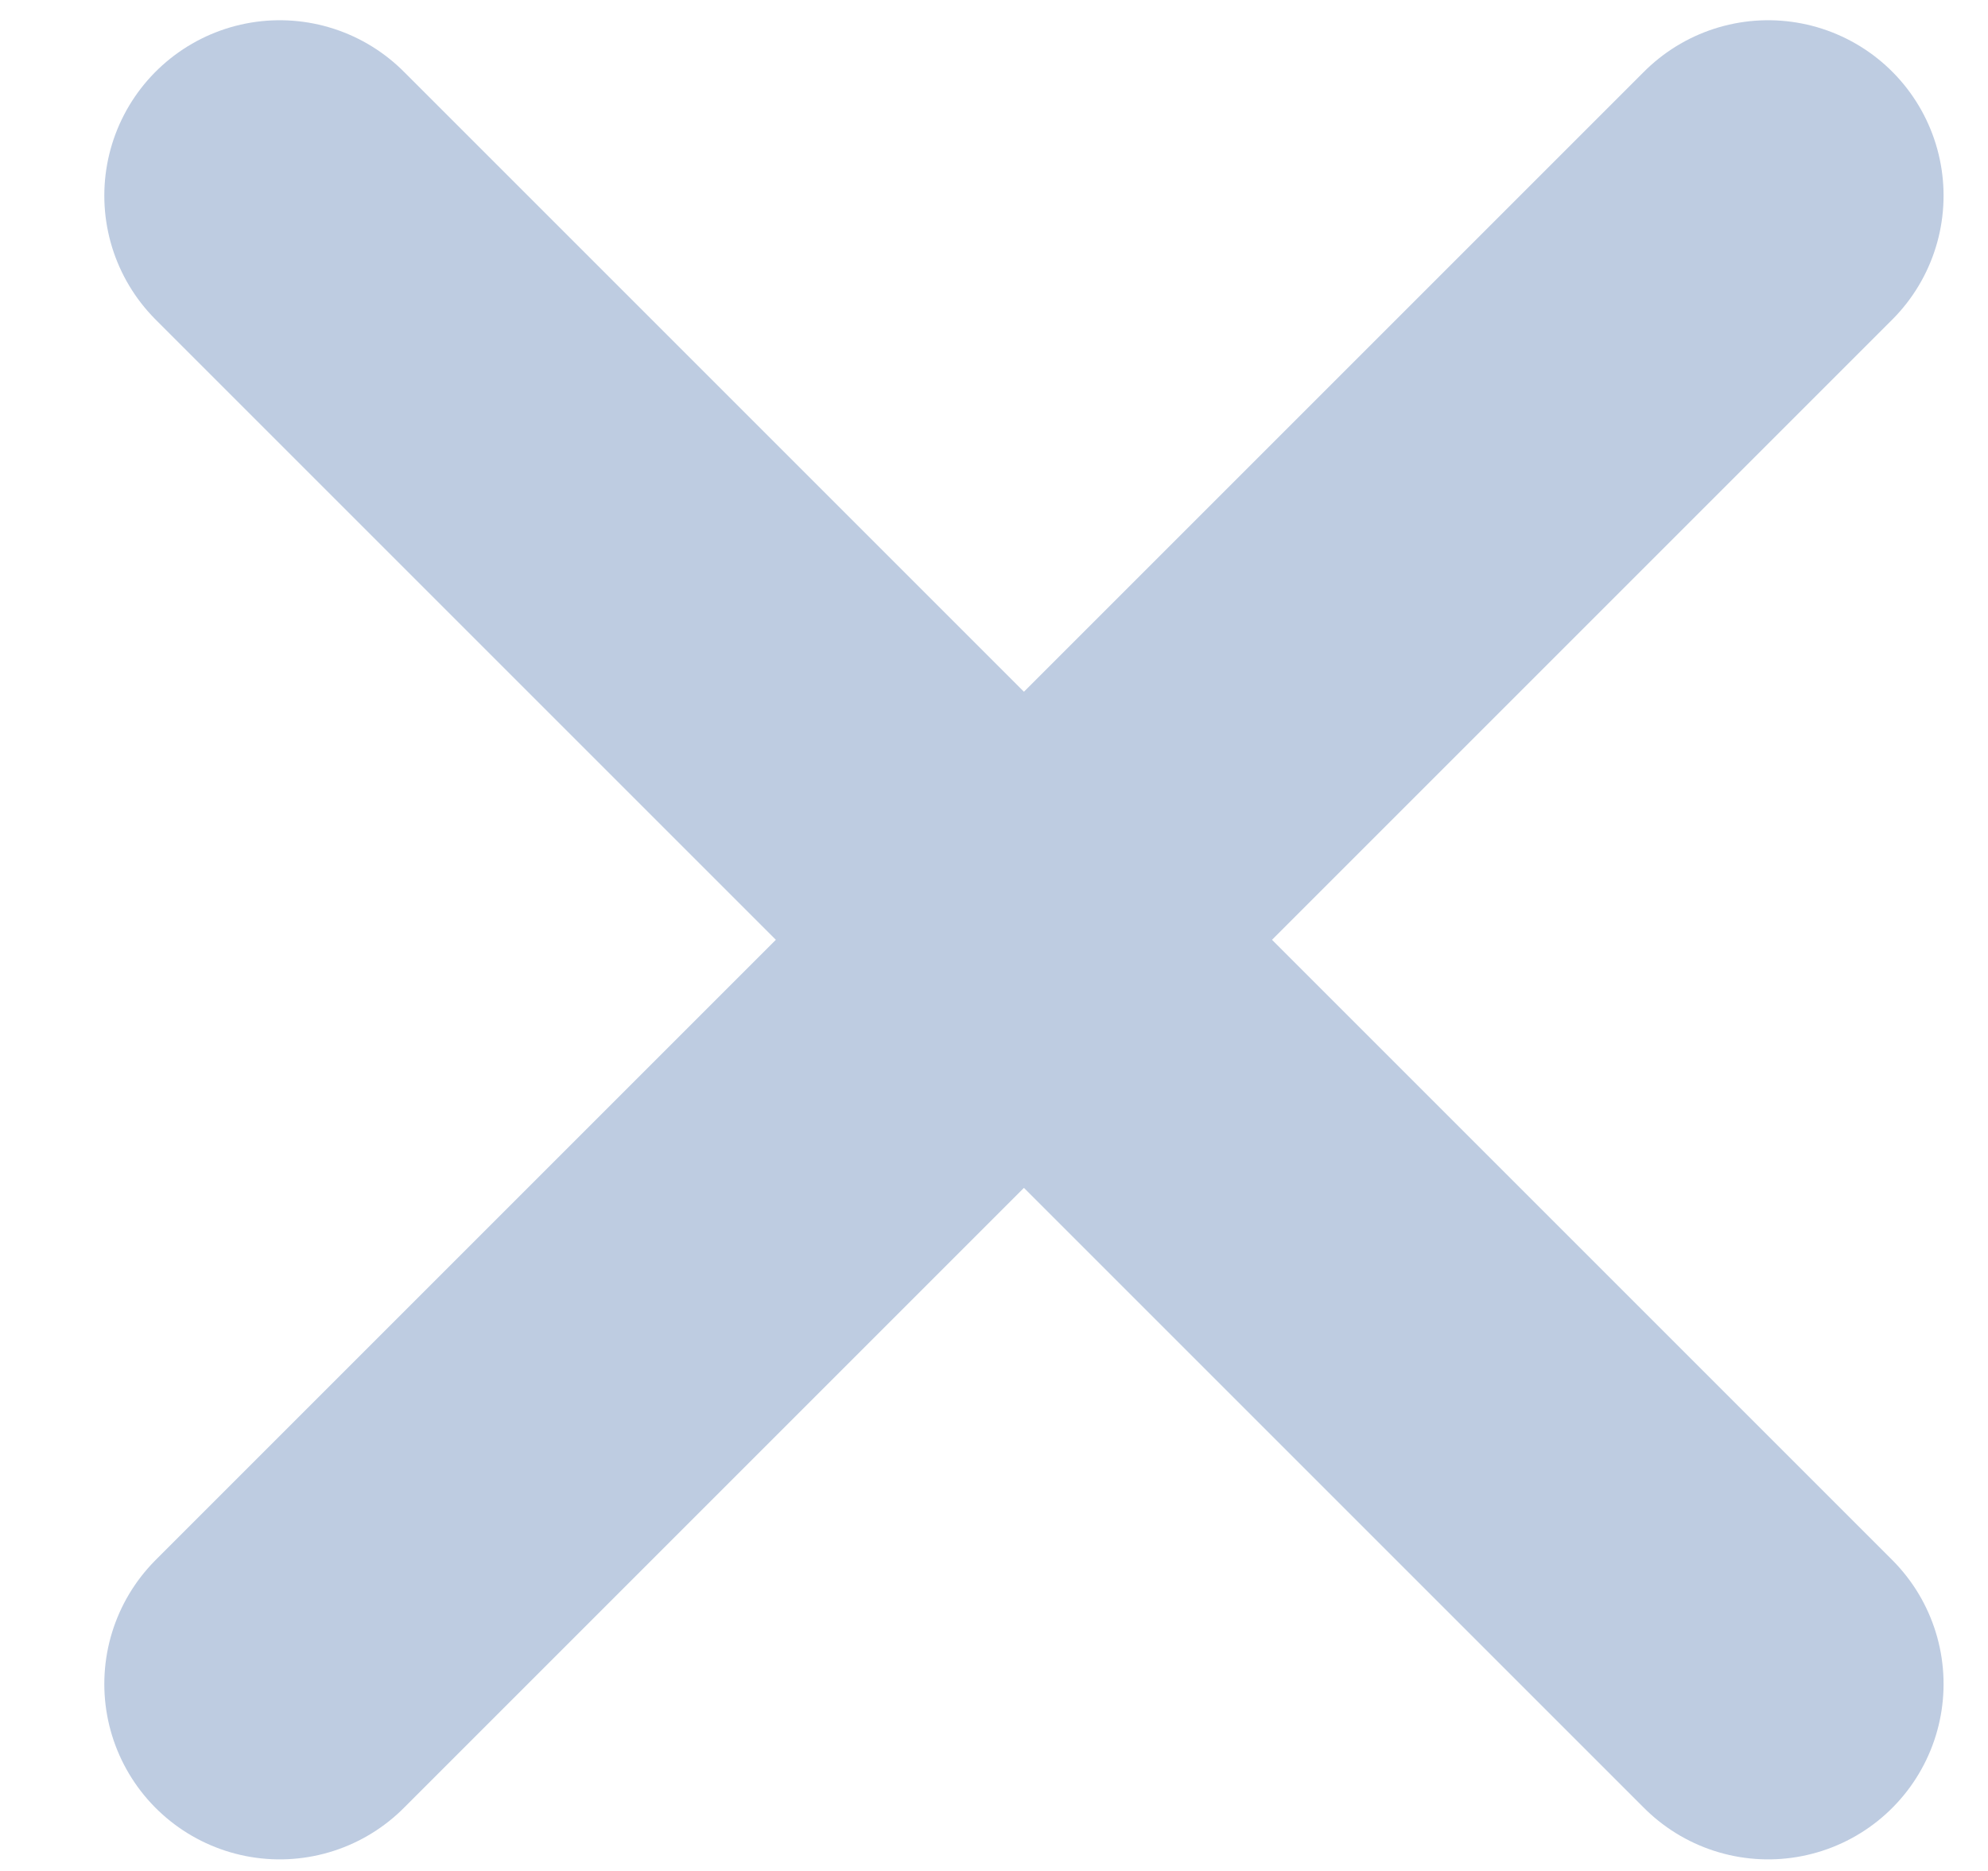
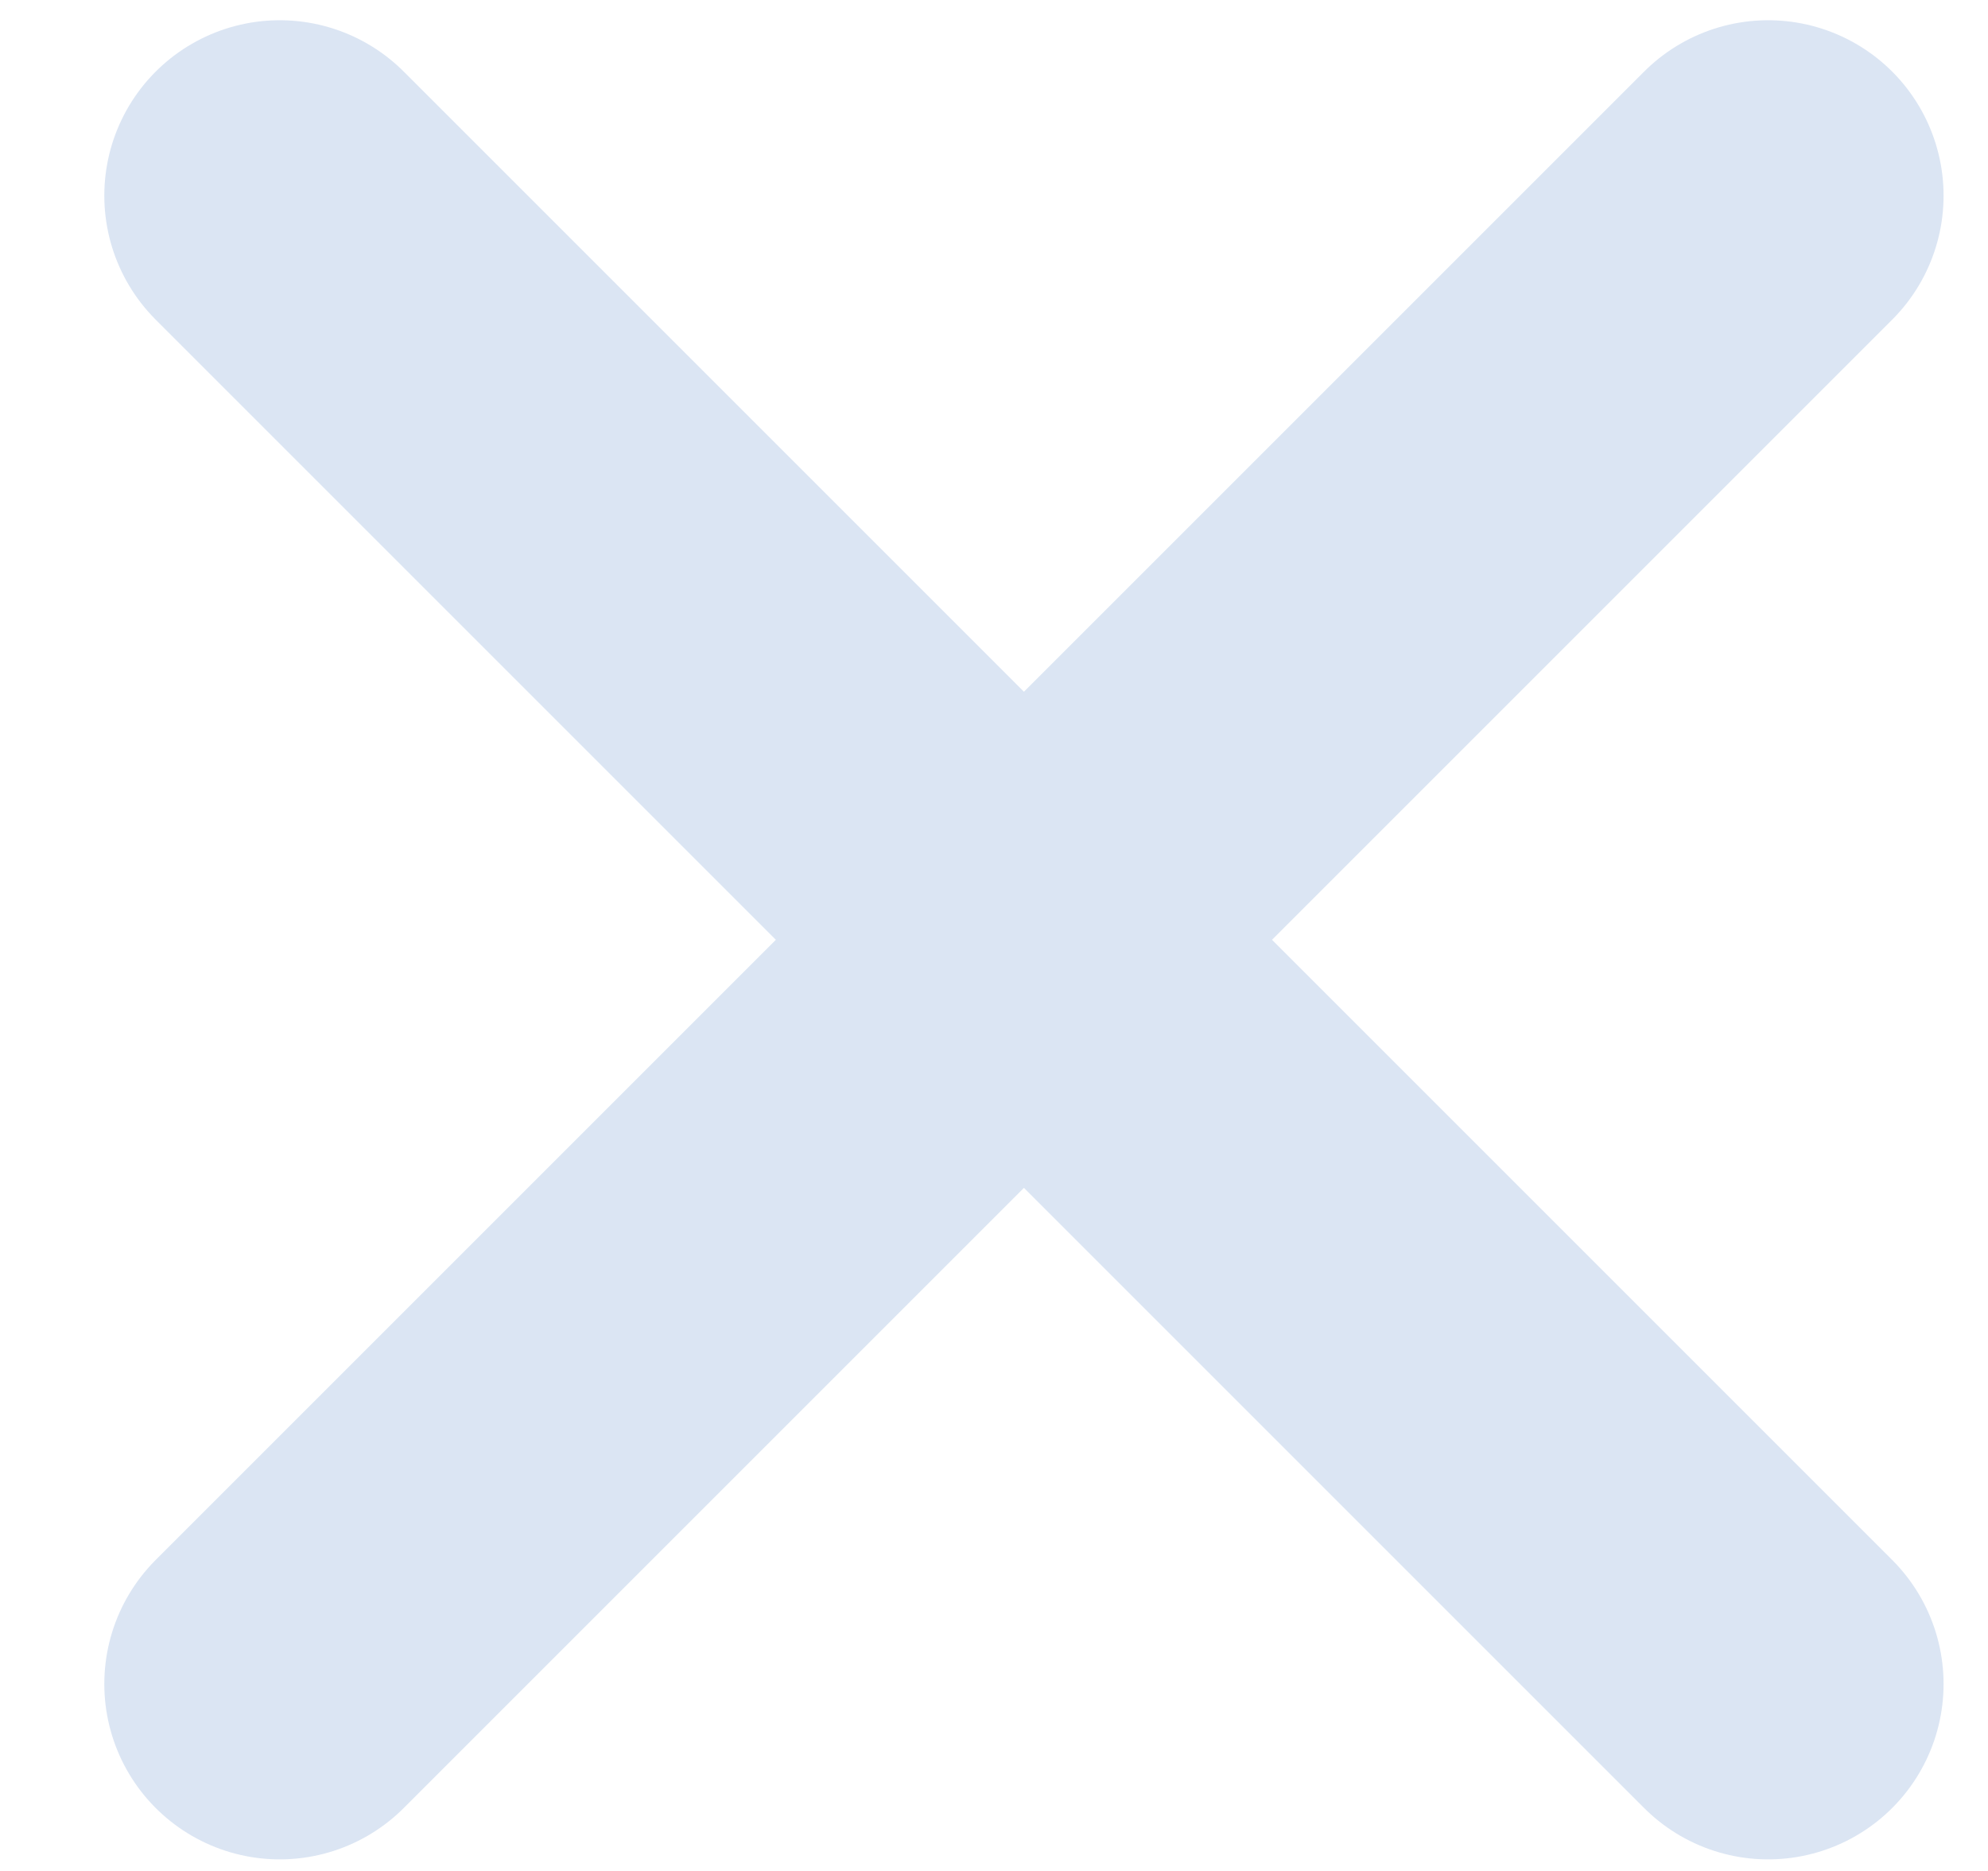
<svg xmlns="http://www.w3.org/2000/svg" width="17" height="16" viewBox="0 0 17 16" fill="none">
-   <path d="M2.392 14.401L15.12 1.673M15.12 14.401L2.392 1.673" stroke="#BECCE1" stroke-width="3" stroke-linecap="round" />
+   <path d="M2.392 14.401L15.12 1.673M15.12 14.401L2.392 1.673" stroke="#DBE5F3" stroke-width="3" stroke-linecap="round" />
</svg>
